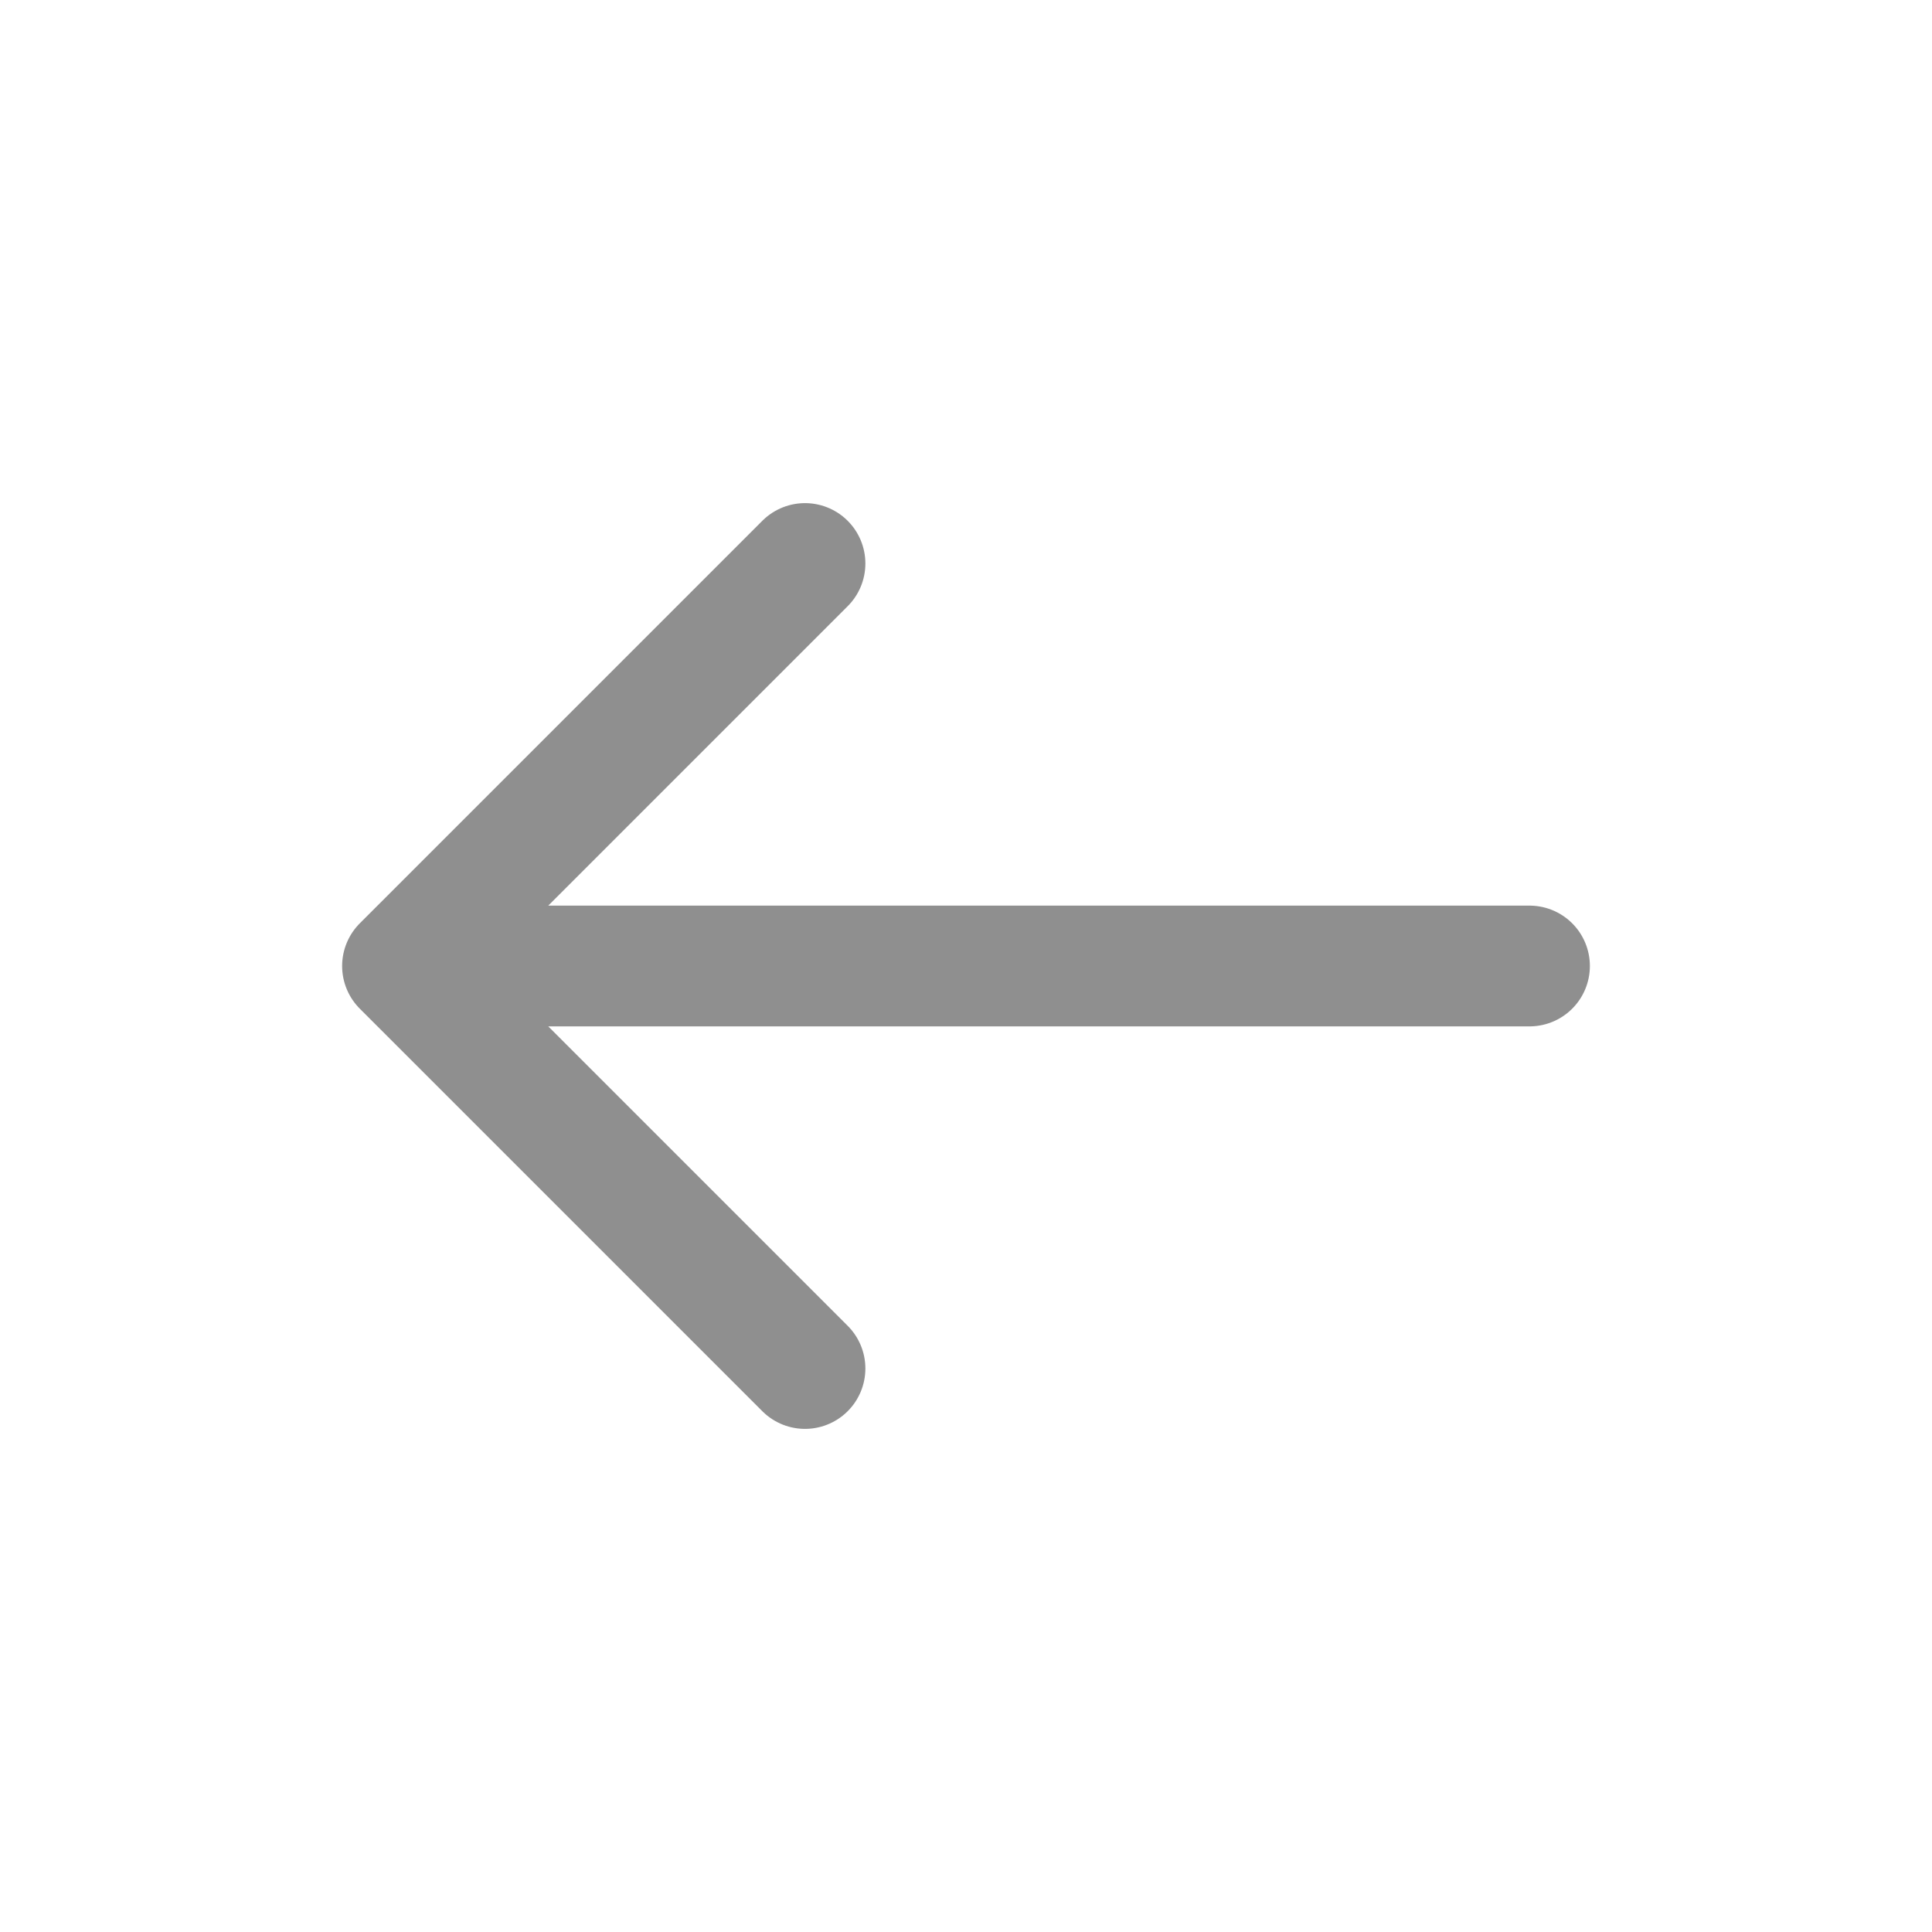
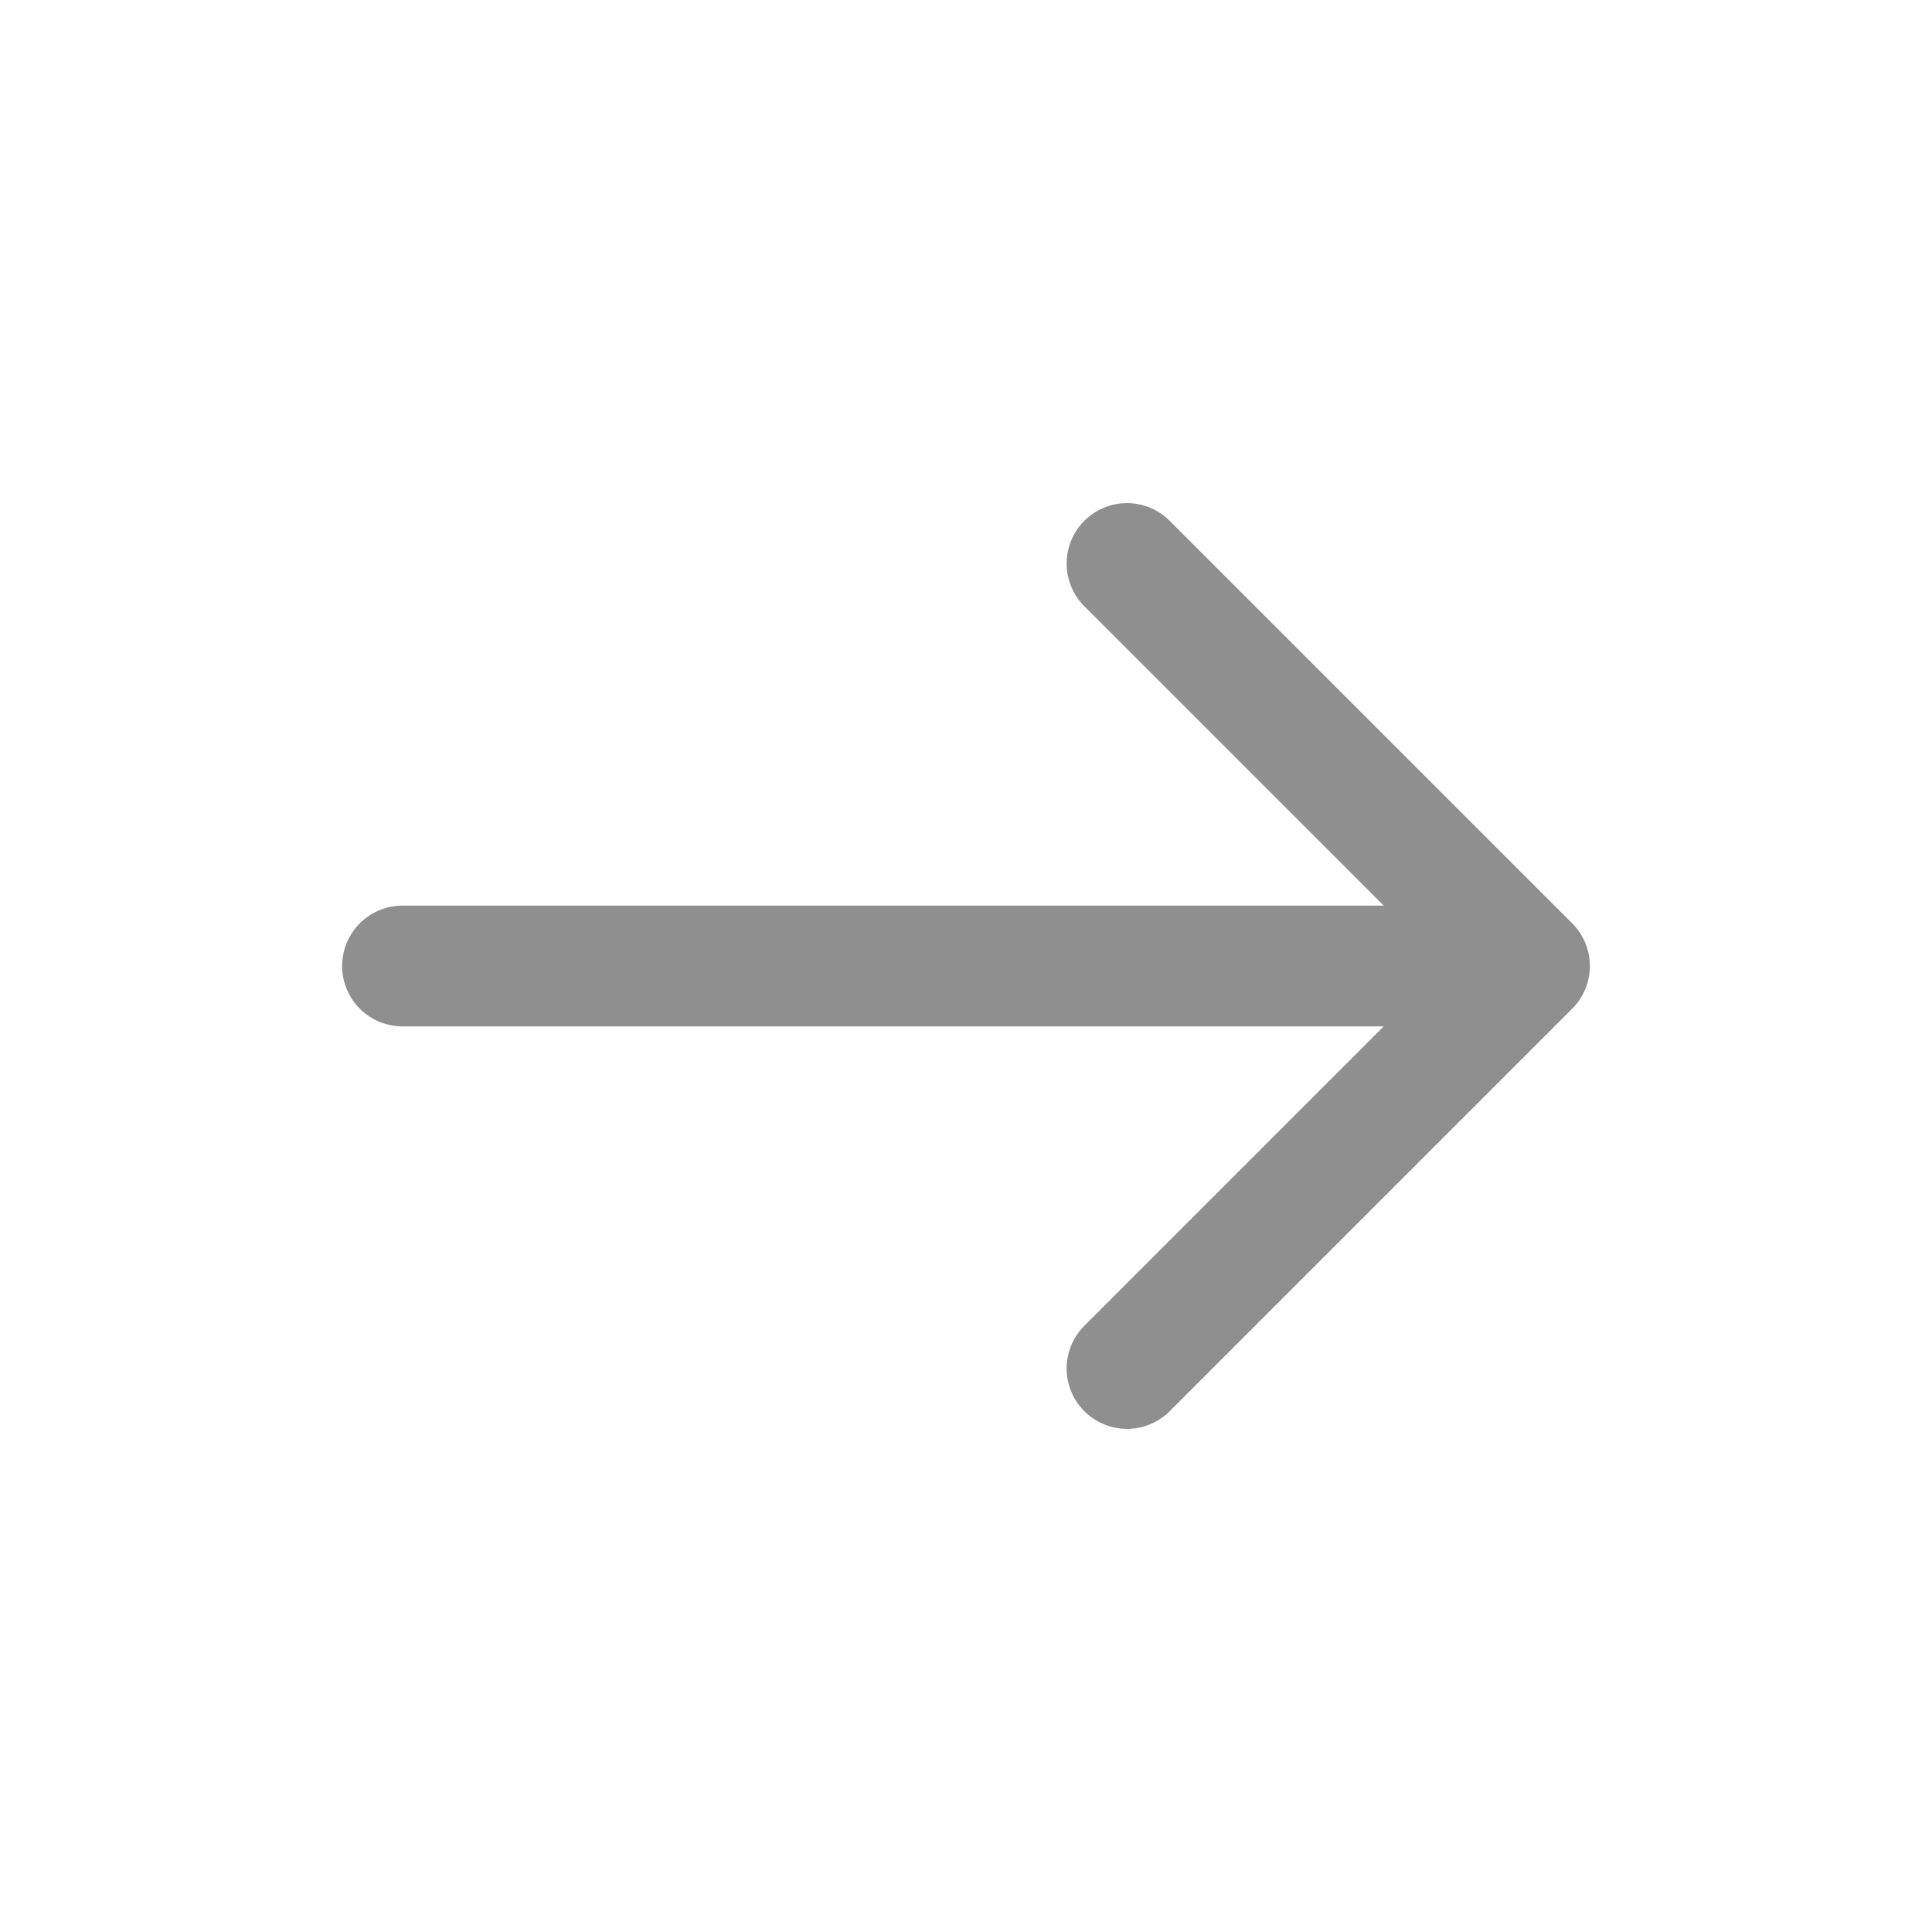
<svg xmlns="http://www.w3.org/2000/svg" preserveAspectRatio="none" overflow="visible" style="display: block;" width="24" height="24" viewBox="0 0 24 24" fill="none">
  <g id="Frame">
-     <path id="Vector 27" d="M10 17L5 12L10 7M5 12H19" stroke="#8F8F8F" stroke-width="1.5" stroke-linecap="round" stroke-linejoin="round" />
+     <path id="Vector 27" d="M14 17L19 12L14 7M19 12H5" stroke="#8F8F8F" stroke-width="1.5" stroke-linecap="round" stroke-linejoin="round" />
  </g>
</svg>
